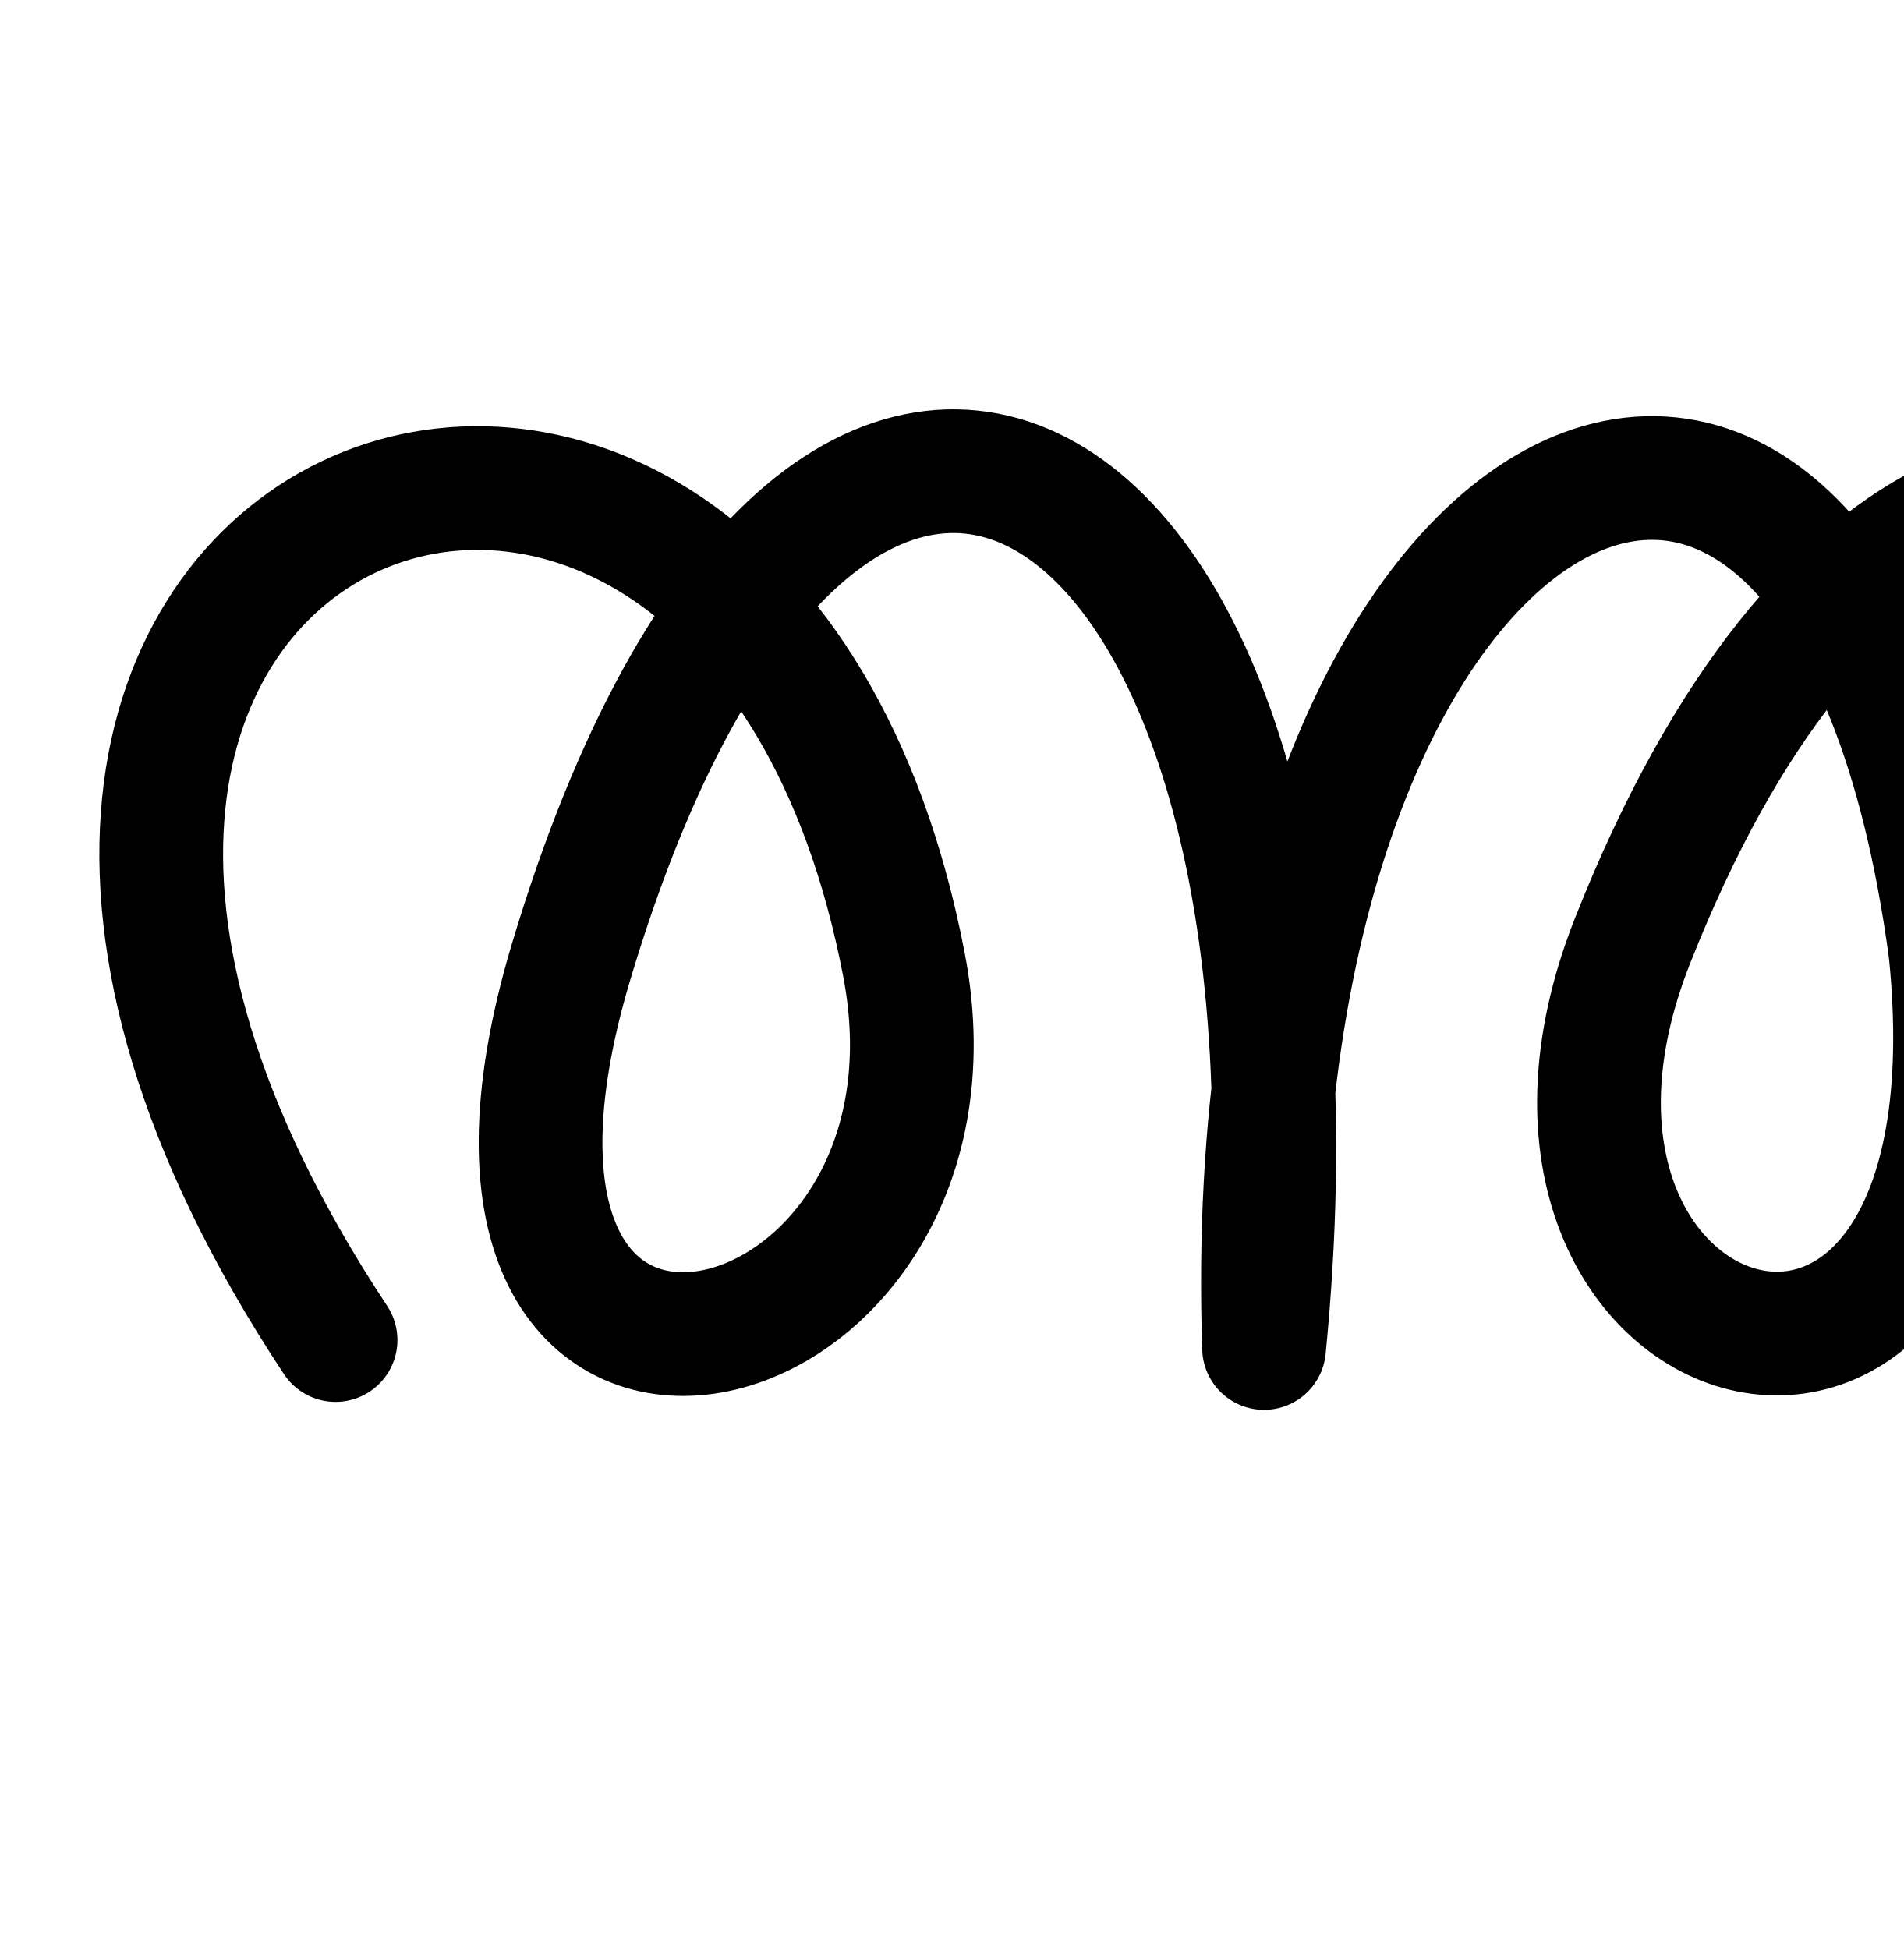
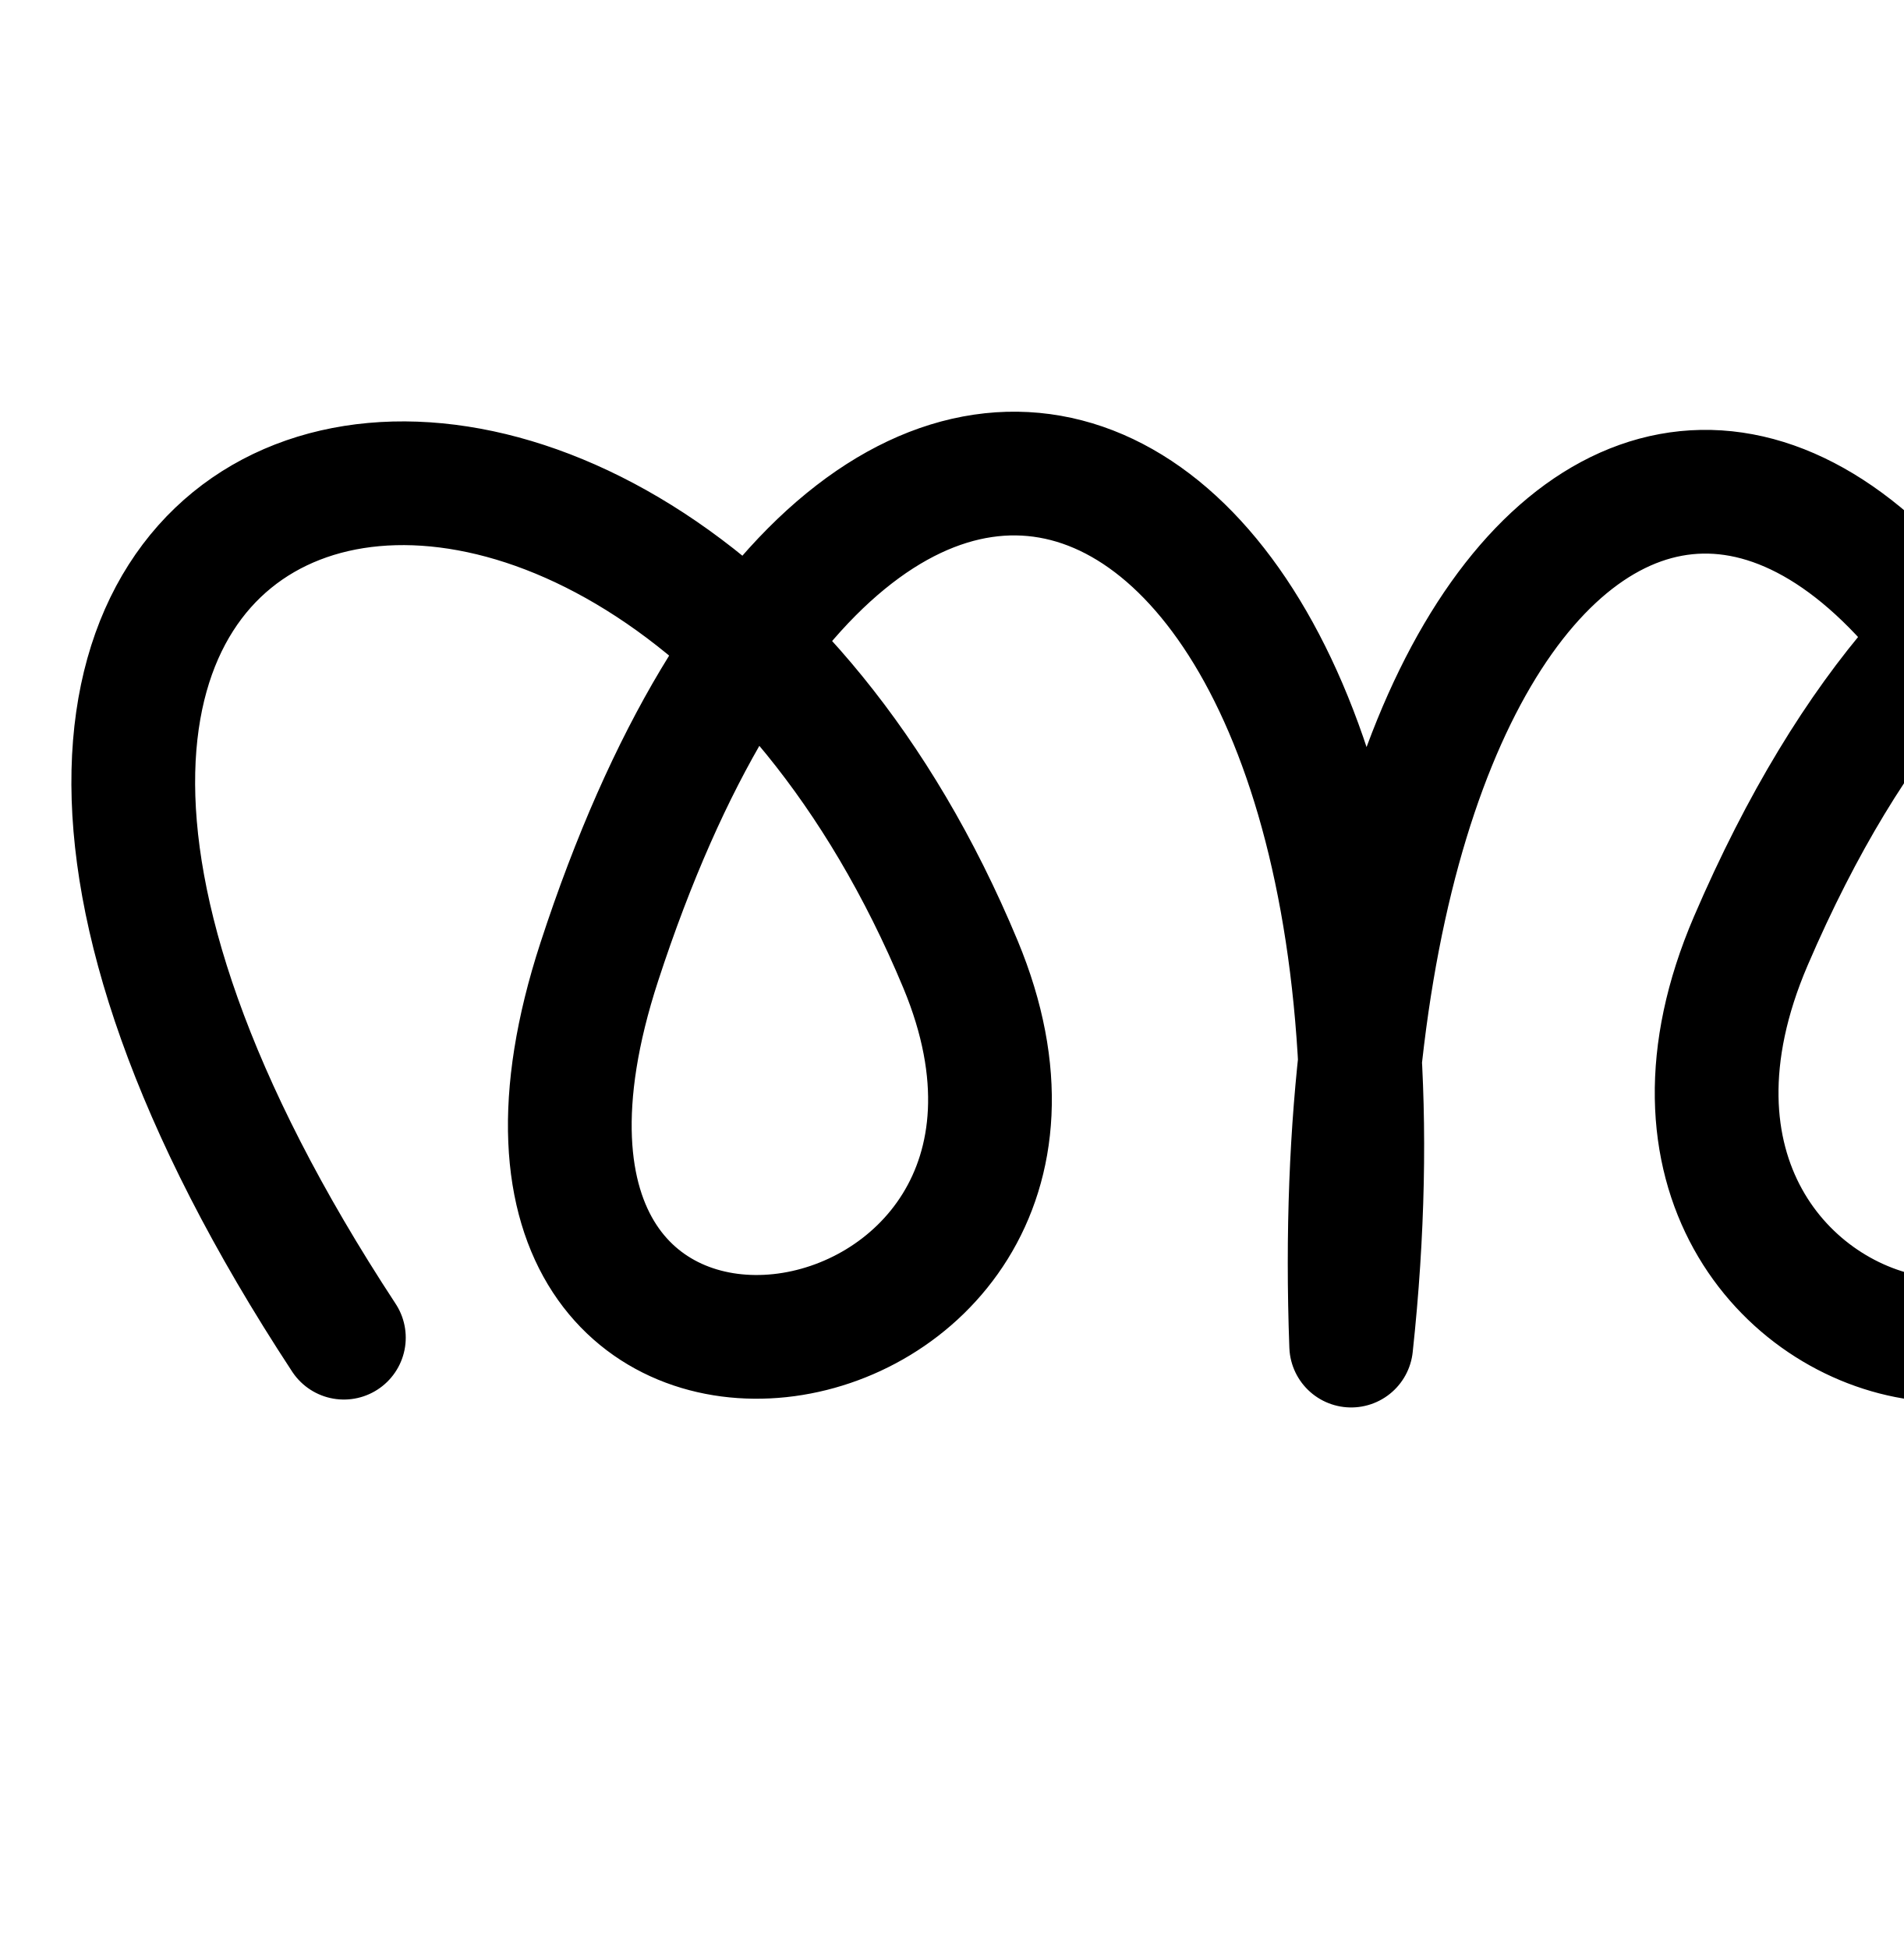
<svg xmlns="http://www.w3.org/2000/svg" width="2000" height="2048" id="svg2992" version="1.1">
  <defs id="defs5498">
    </defs>
  <g id="layer1" transform="translate(0,1048)">
-     <path style="fill:none;stroke:#000000;stroke-width:130;stroke-linecap:round;stroke-linejoin:round;stroke-miterlimit:4;stroke-dasharray:none;stroke-opacity:1" d="M 352.565,360.082 C -240,-536 779.98,-917.483 949.762,-34.301 1035.47,411.54 423.961,551.384 599.929,-37.008 864,-920 1423.15,-593.77 1328.105,368.44 1296,-584 1934.565,-904.153 2049.254,-48.661 2112.58,571.806 1534.411,398.529 1715.153,-59.133 2112,-1064 2880,-248 2264.18,367.666" id="path3937" />
+     <path style="fill:none;stroke:#000000;stroke-width:130;stroke-linecap:round;stroke-linejoin:round;stroke-miterlimit:4;stroke-dasharray:none;stroke-opacity:1" d="M 361.31,357.631 C -288,-632 664.445,-863.245 1009.197,-34.61 1200,424 438.767,547.895 629.67,-37.303 916.155,-915.5 1522.765,-591.041 1419.652,365.943 1384.822,-581.324 1920,-872 2202.011,-48.892 2400,568 1632,424 1839.552,-59.307 c 429.397,-999.898 1263.716,-187.841 595.627,424.481" id="path3937" />
  </g>
</svg>
